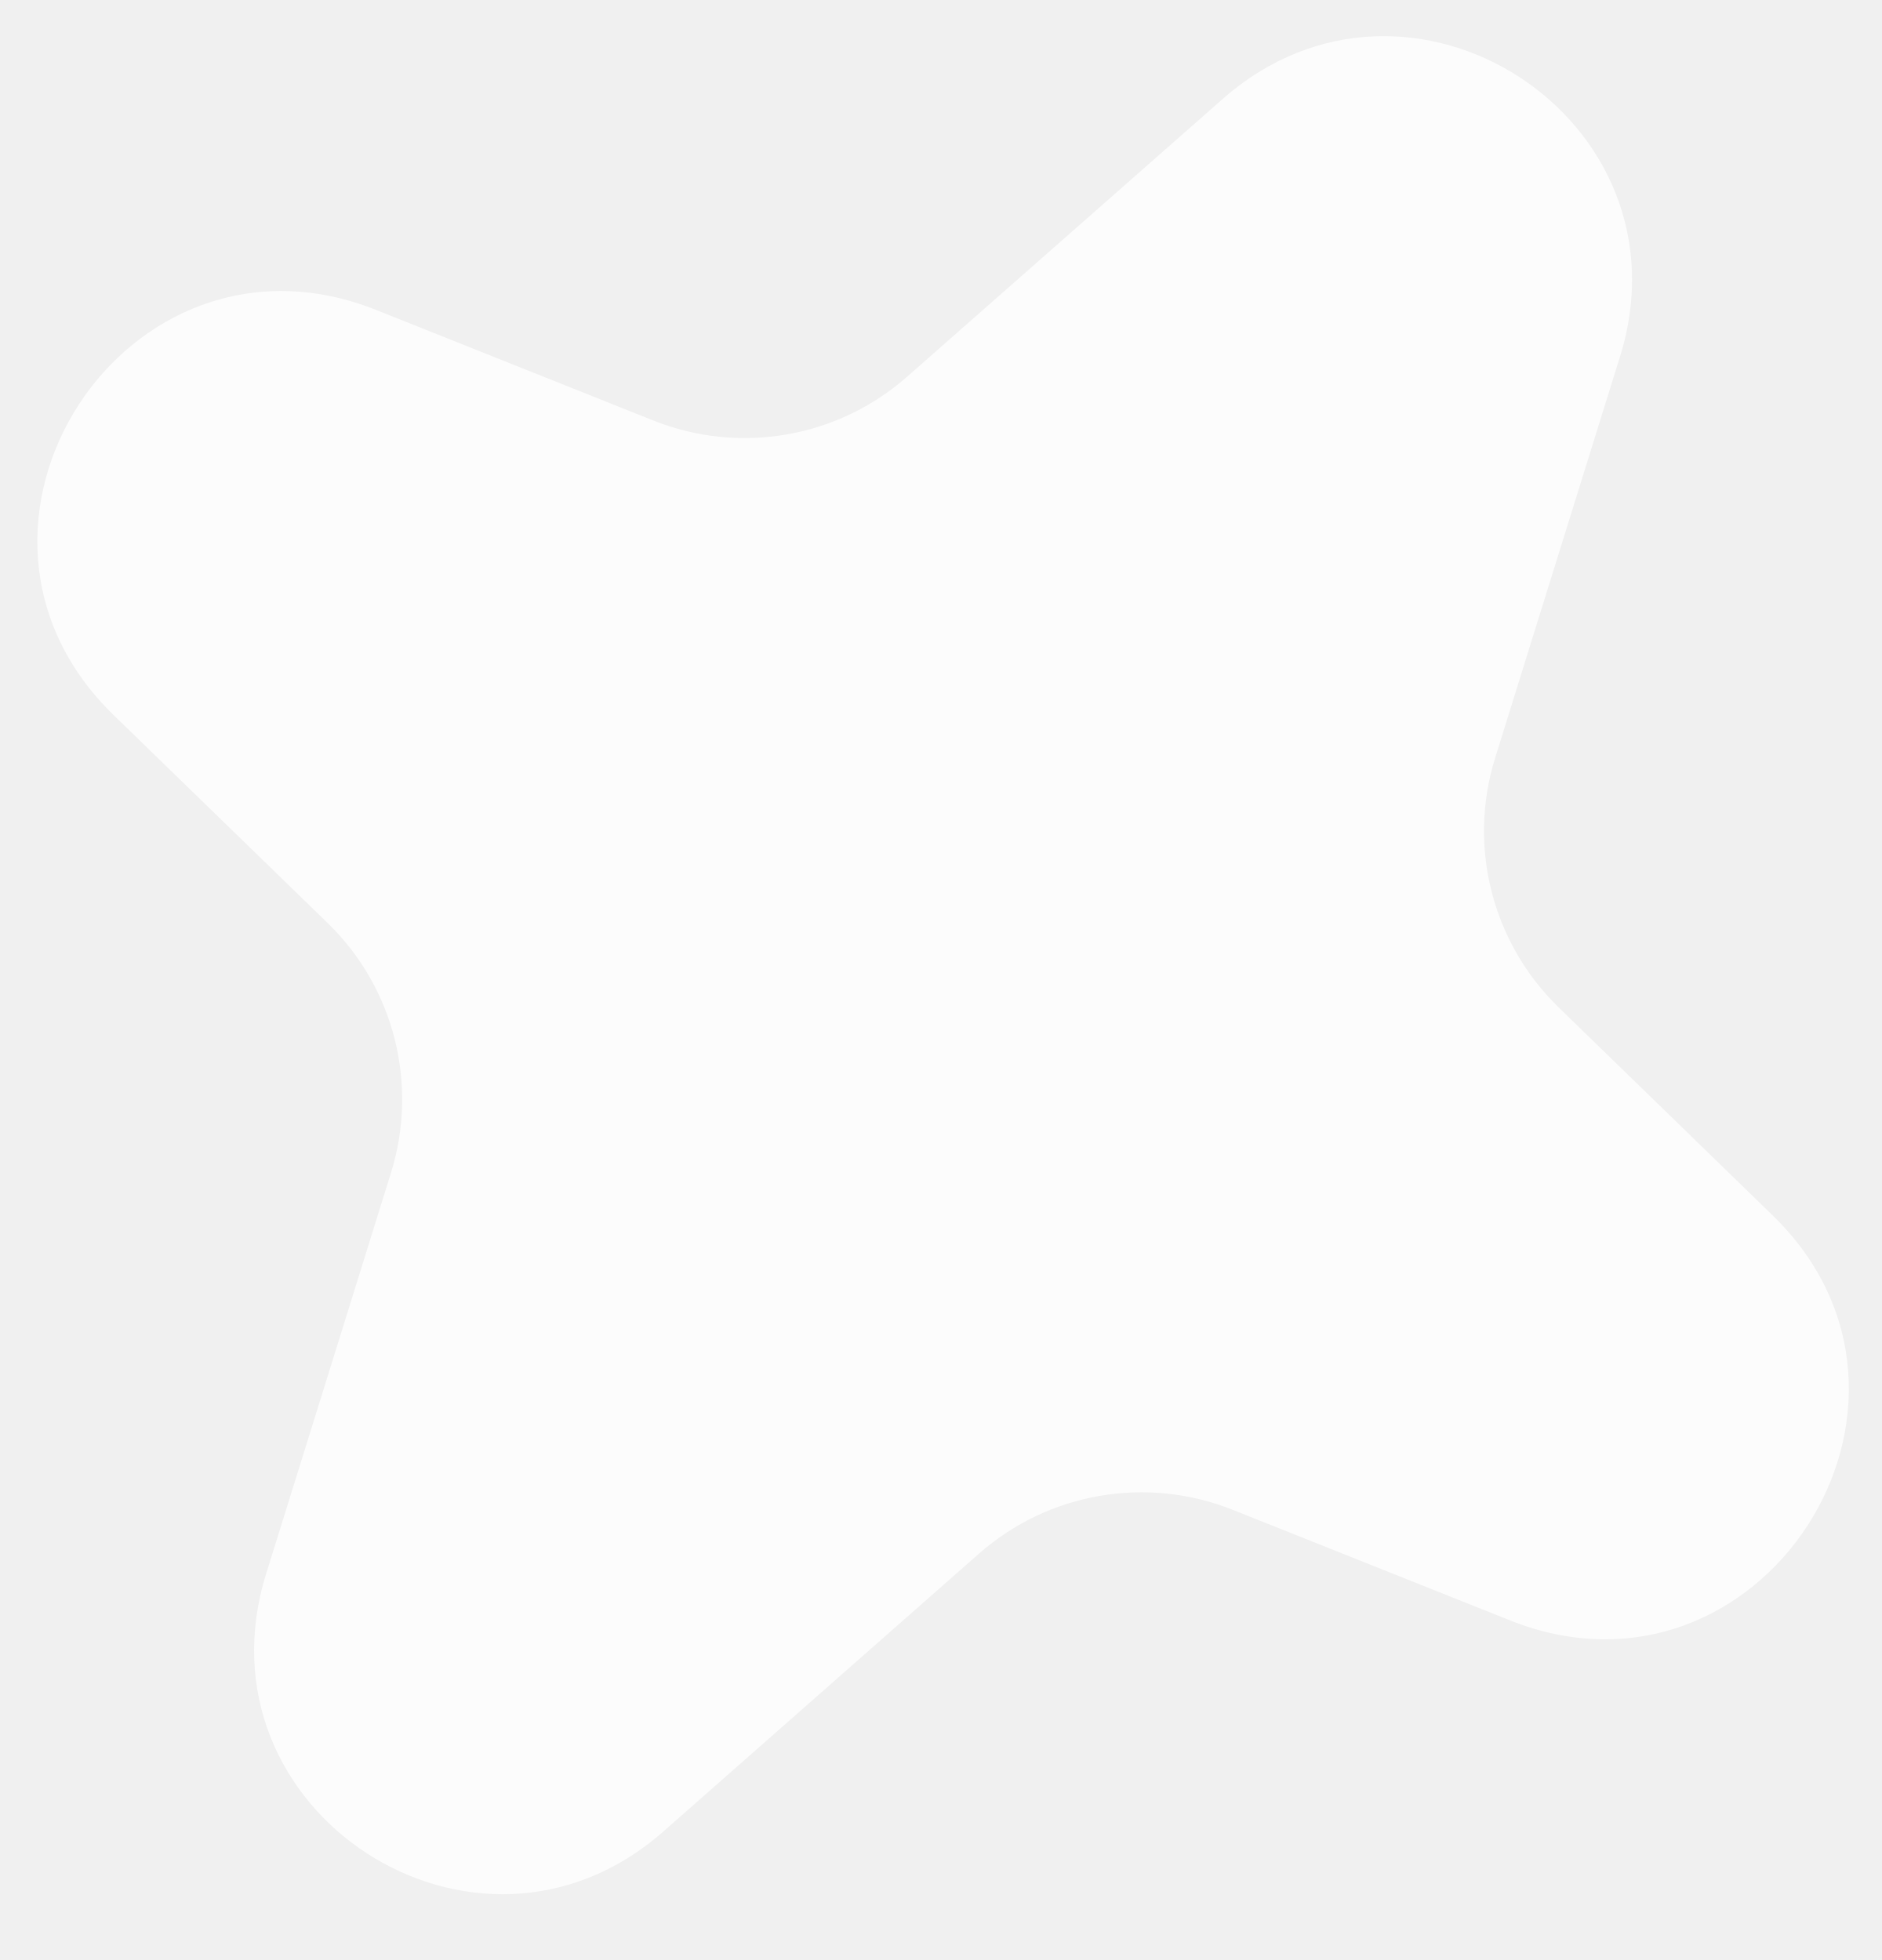
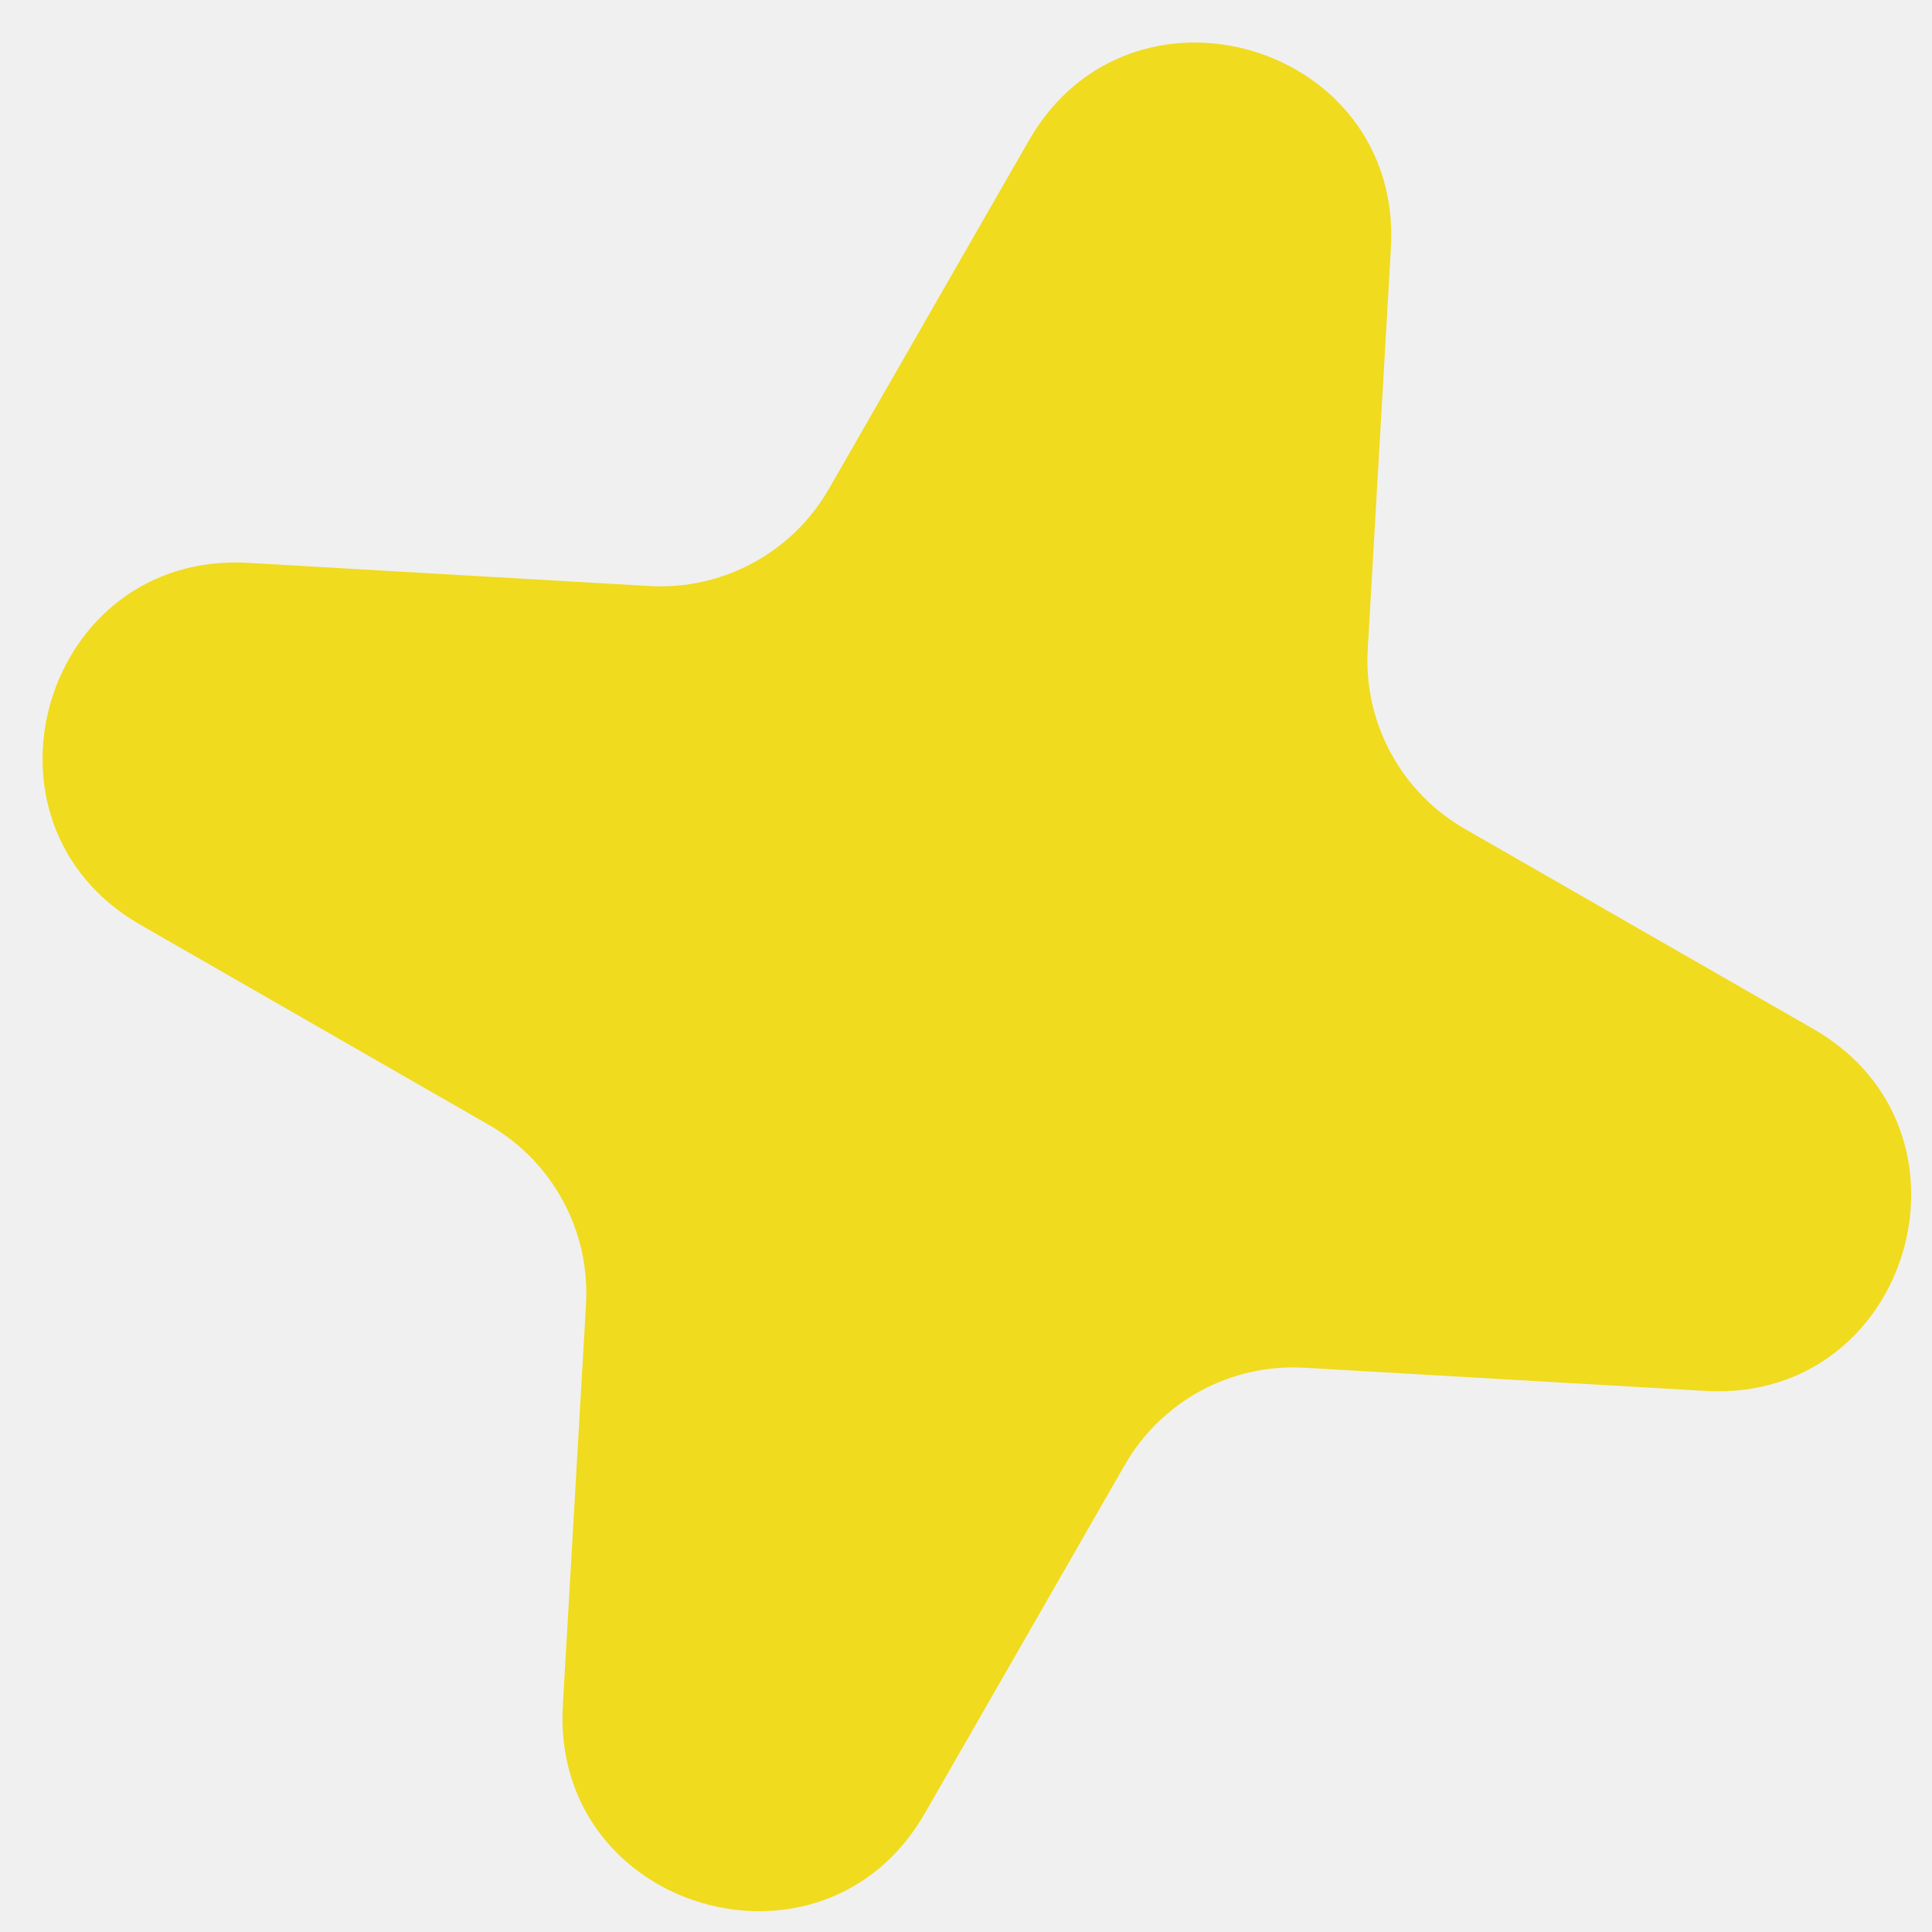
- <svg xmlns="http://www.w3.org/2000/svg" width="24" height="25" viewBox="0 0 24 25" fill="none">
-   <path id="Star 8" opacity="0.8" d="M15.595 1.26C17.975 -0.835 21.602 1.517 20.66 4.545L19.067 9.666C18.715 10.795 19.028 12.024 19.875 12.848L22.605 15.502C25.068 17.895 22.445 21.939 19.256 20.668L15.718 19.257C14.621 18.82 13.371 19.036 12.484 19.817L8.458 23.362C6.079 25.457 2.451 23.105 3.393 20.077L4.987 14.956C5.338 13.827 5.026 12.597 4.179 11.774L1.448 9.12C-1.014 6.727 1.608 2.682 4.798 3.954L8.335 5.365C9.432 5.802 10.682 5.586 11.569 4.804L15.595 1.26Z" fill="white" />
+ <svg xmlns="http://www.w3.org/2000/svg" width="43" height="43" viewBox="0 0 43 43" fill="none">
+   <path id="Star 8" d="M22.901 3.125C25.17 -0.827 31.219 0.974 30.957 5.524L30.441 14.454C30.346 16.087 31.183 17.633 32.602 18.448L40.359 22.901C44.311 25.17 42.51 31.22 37.96 30.957L29.03 30.441C27.397 30.346 25.851 31.183 25.036 32.602L20.583 40.359C18.314 44.311 12.264 42.51 12.527 37.96L13.043 29.03C13.137 27.397 12.301 25.851 10.882 25.037L3.125 20.583C-0.827 18.314 0.974 12.264 5.524 12.527L14.454 13.043C16.087 13.137 17.633 12.301 18.448 10.882L22.901 3.125Z" fill="#F0DB1E" />
</svg>
